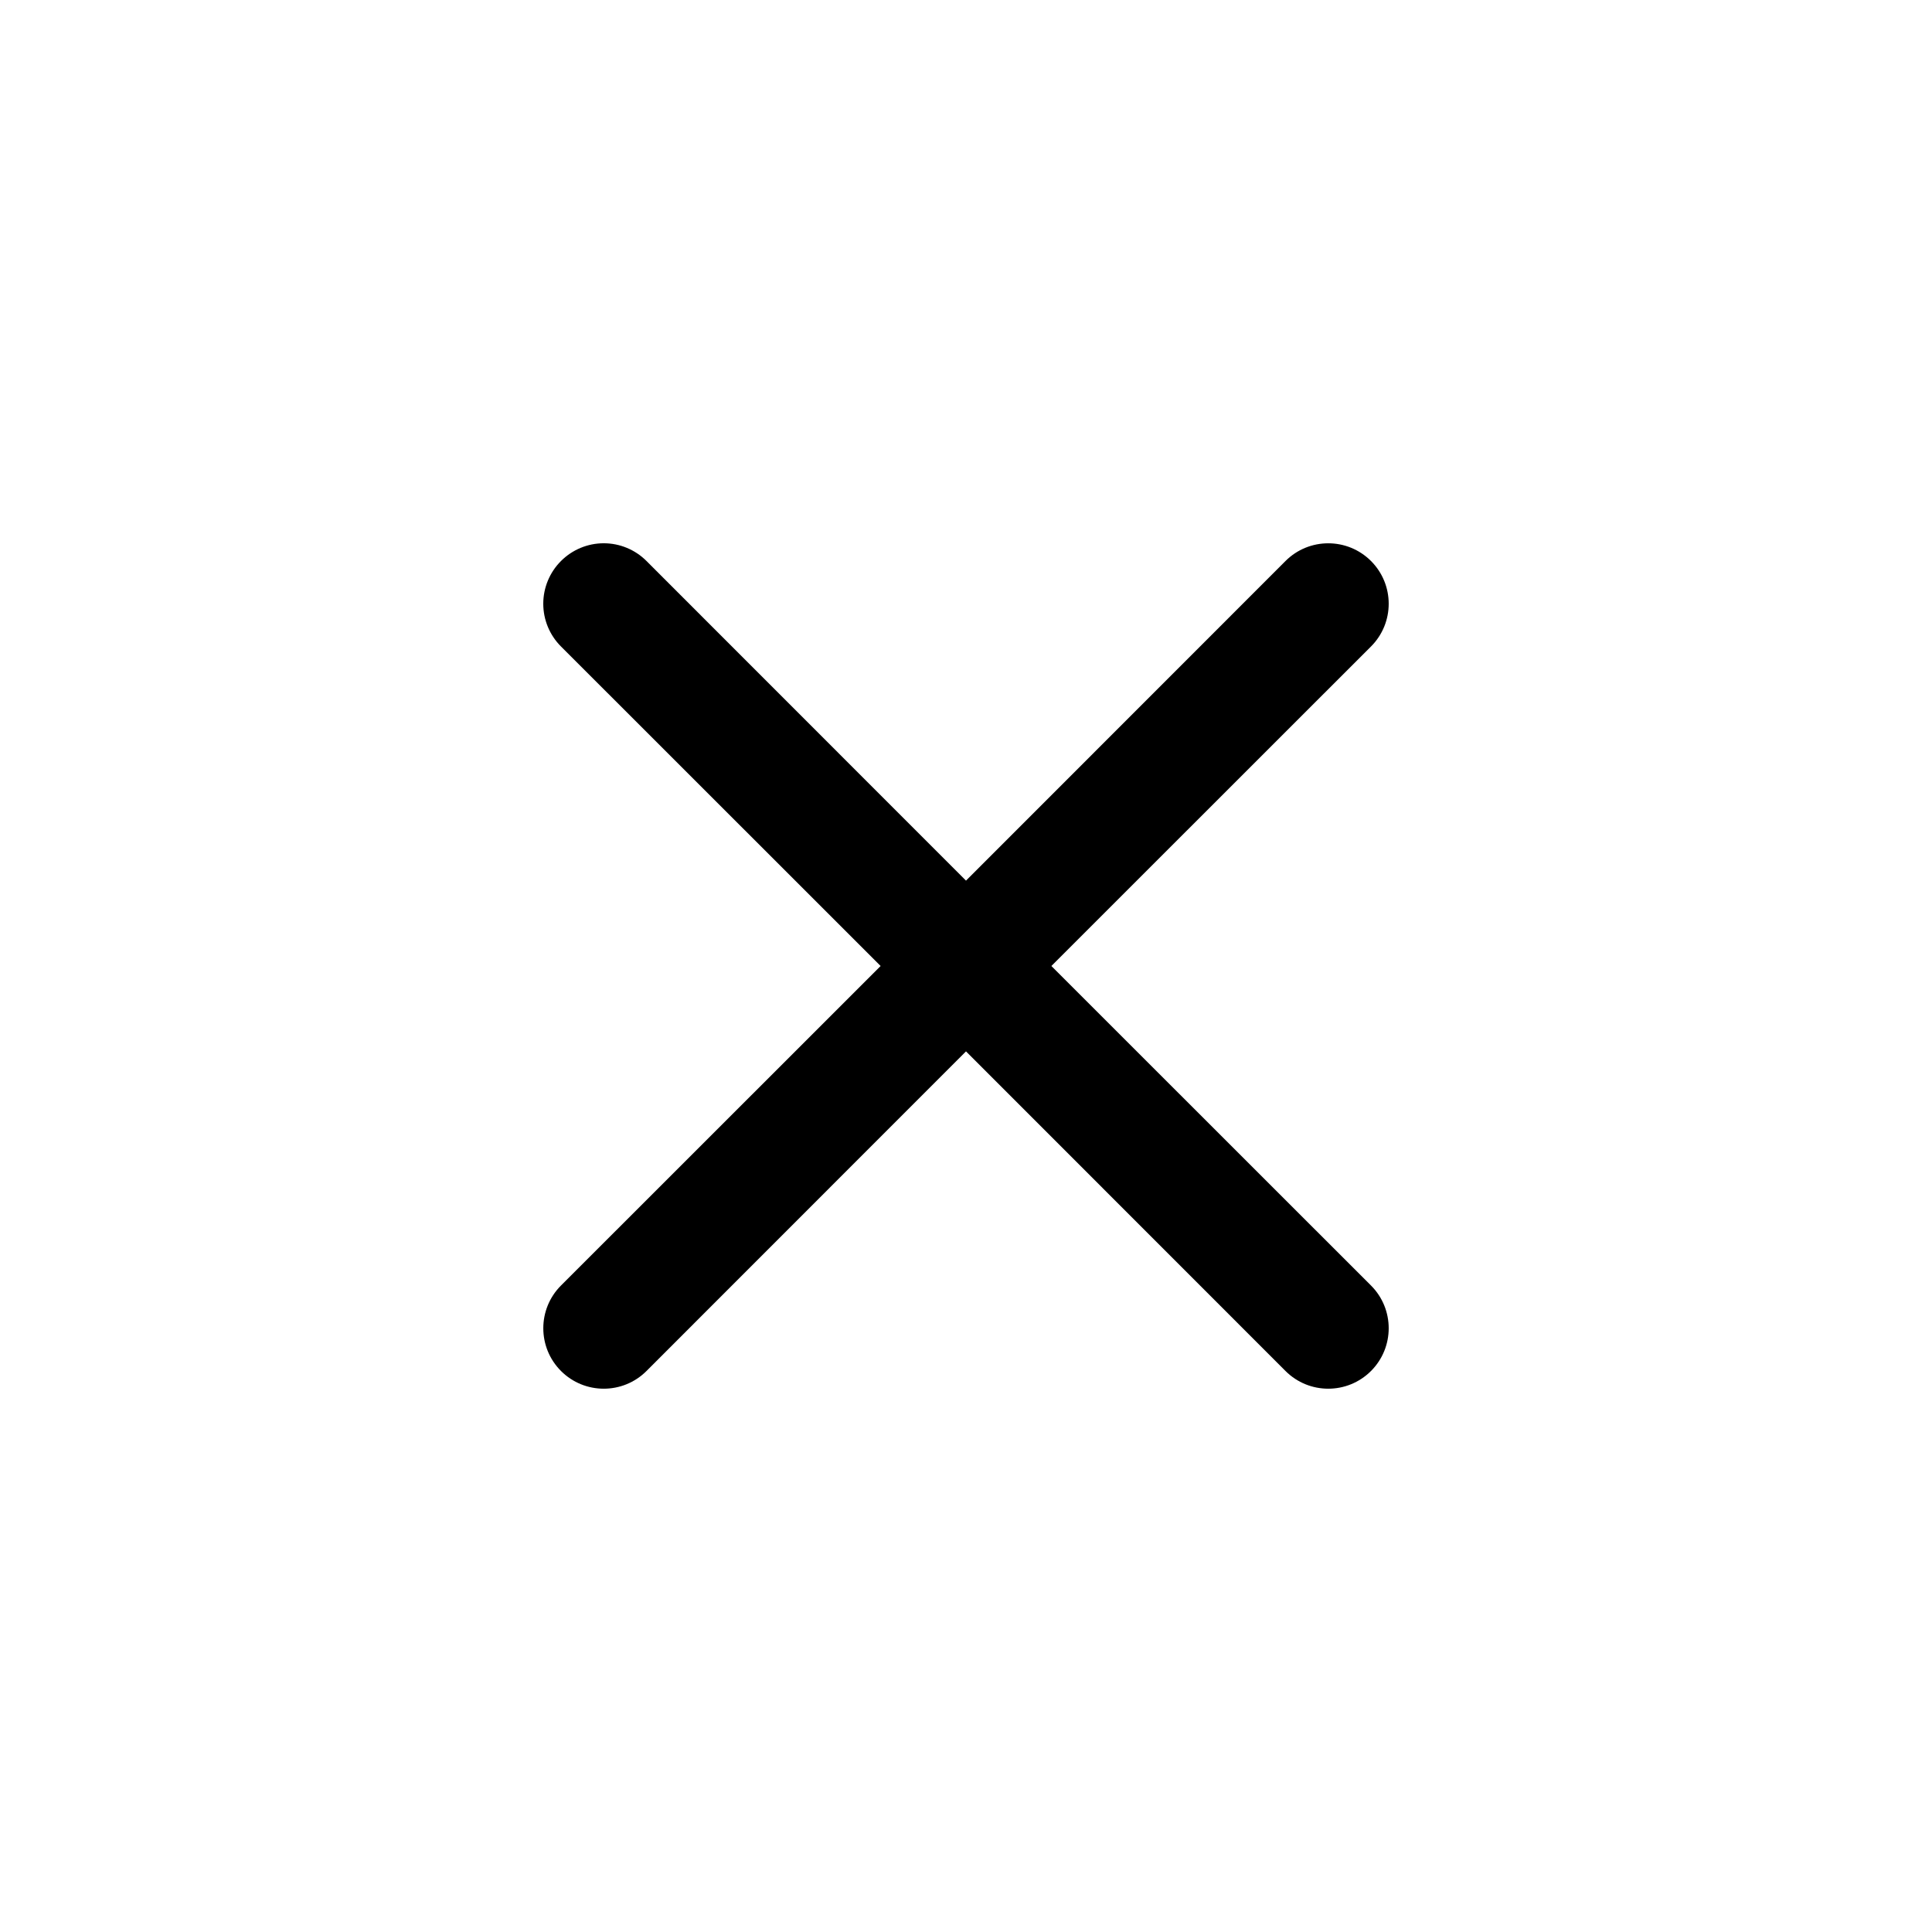
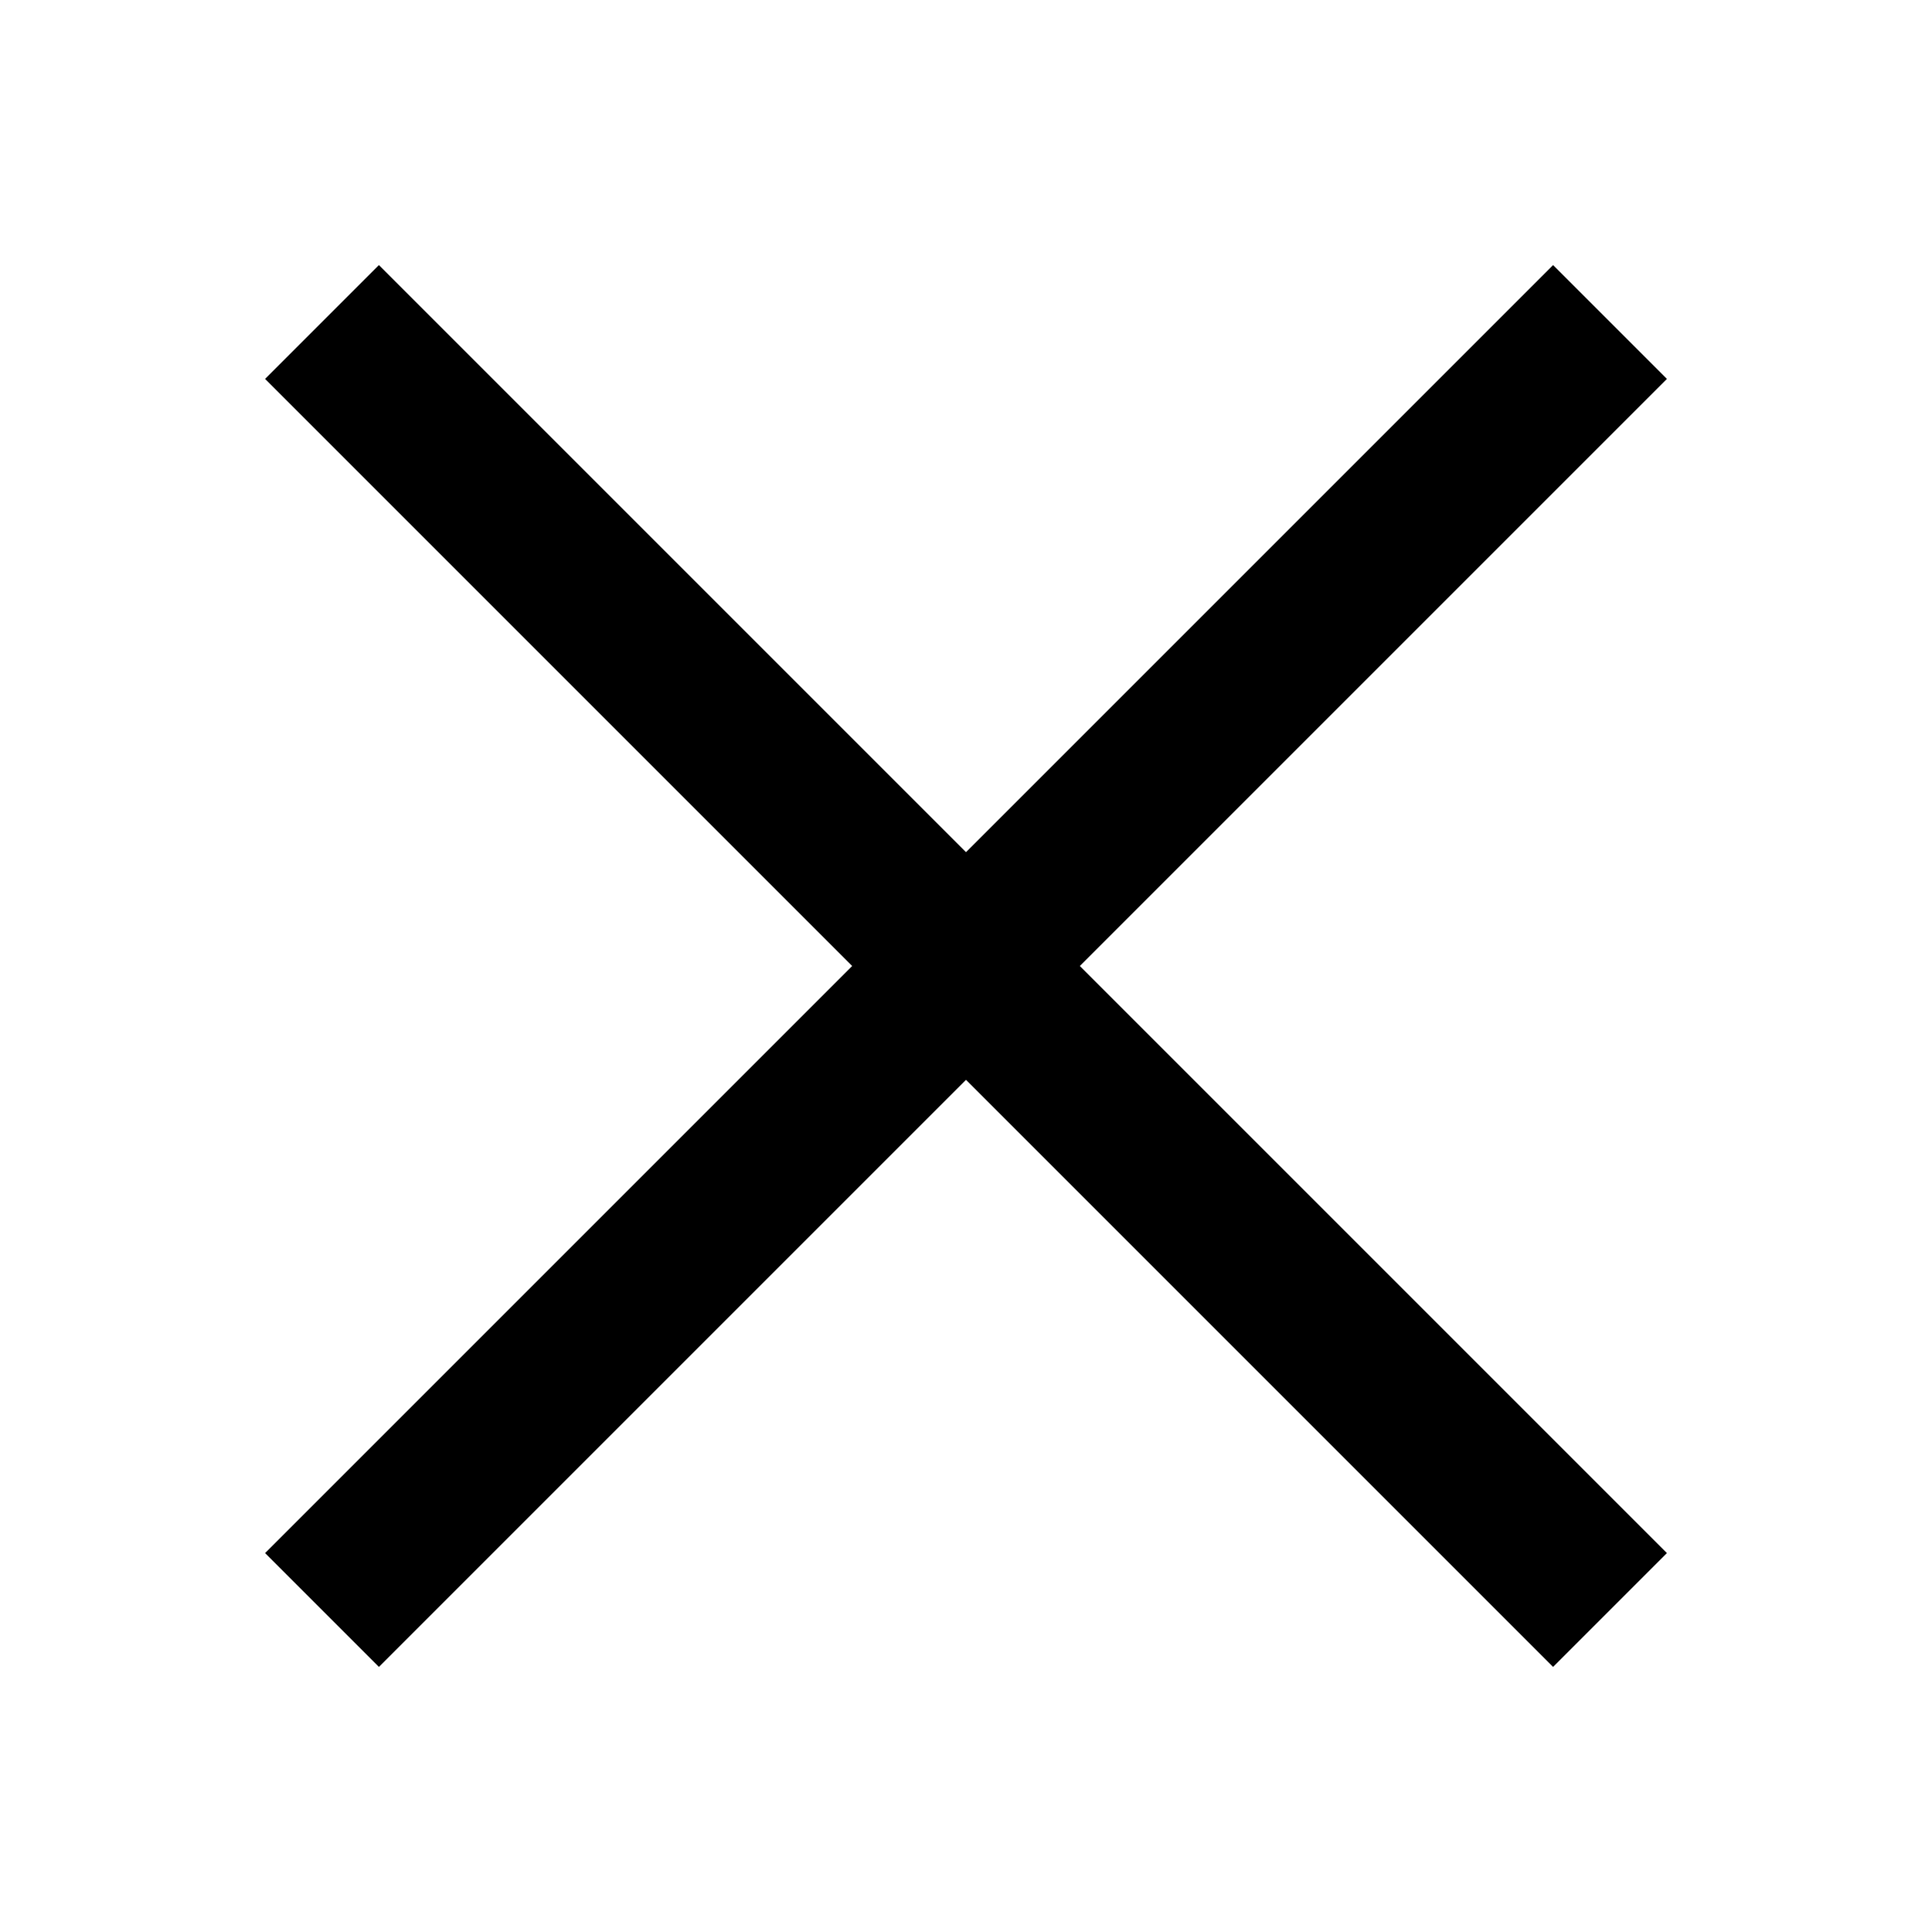
- <svg xmlns="http://www.w3.org/2000/svg" width="16" height="16" fill="currentColor" class="bi bi-x" viewBox="0 0 16 16">
-   <path d="M4.646 4.646a.5.5 0 0 1 .708 0L8 7.293l2.646-2.647a.5.5 0 0 1 .708.708L8.707 8l2.647 2.646a.5.5 0 0 1-.708.708L8 8.707l-2.646 2.647a.5.5 0 0 1-.708-.708L7.293 8 4.646 5.354a.5.5 0 0 1 0-.708z" />
+ <svg xmlns="http://www.w3.org/2000/svg" fill="#000000" viewBox="0 0 24 24" width="24px" height="24px">
+   <path d="M 4.707 3.293 L 3.293 4.707 L 10.586 12 L 3.293 19.293 L 4.707 20.707 L 12 13.414 L 19.293 20.707 L 20.707 19.293 L 13.414 12 L 20.707 4.707 L 19.293 3.293 L 12 10.586 L 4.707 3.293 z" />
</svg>
